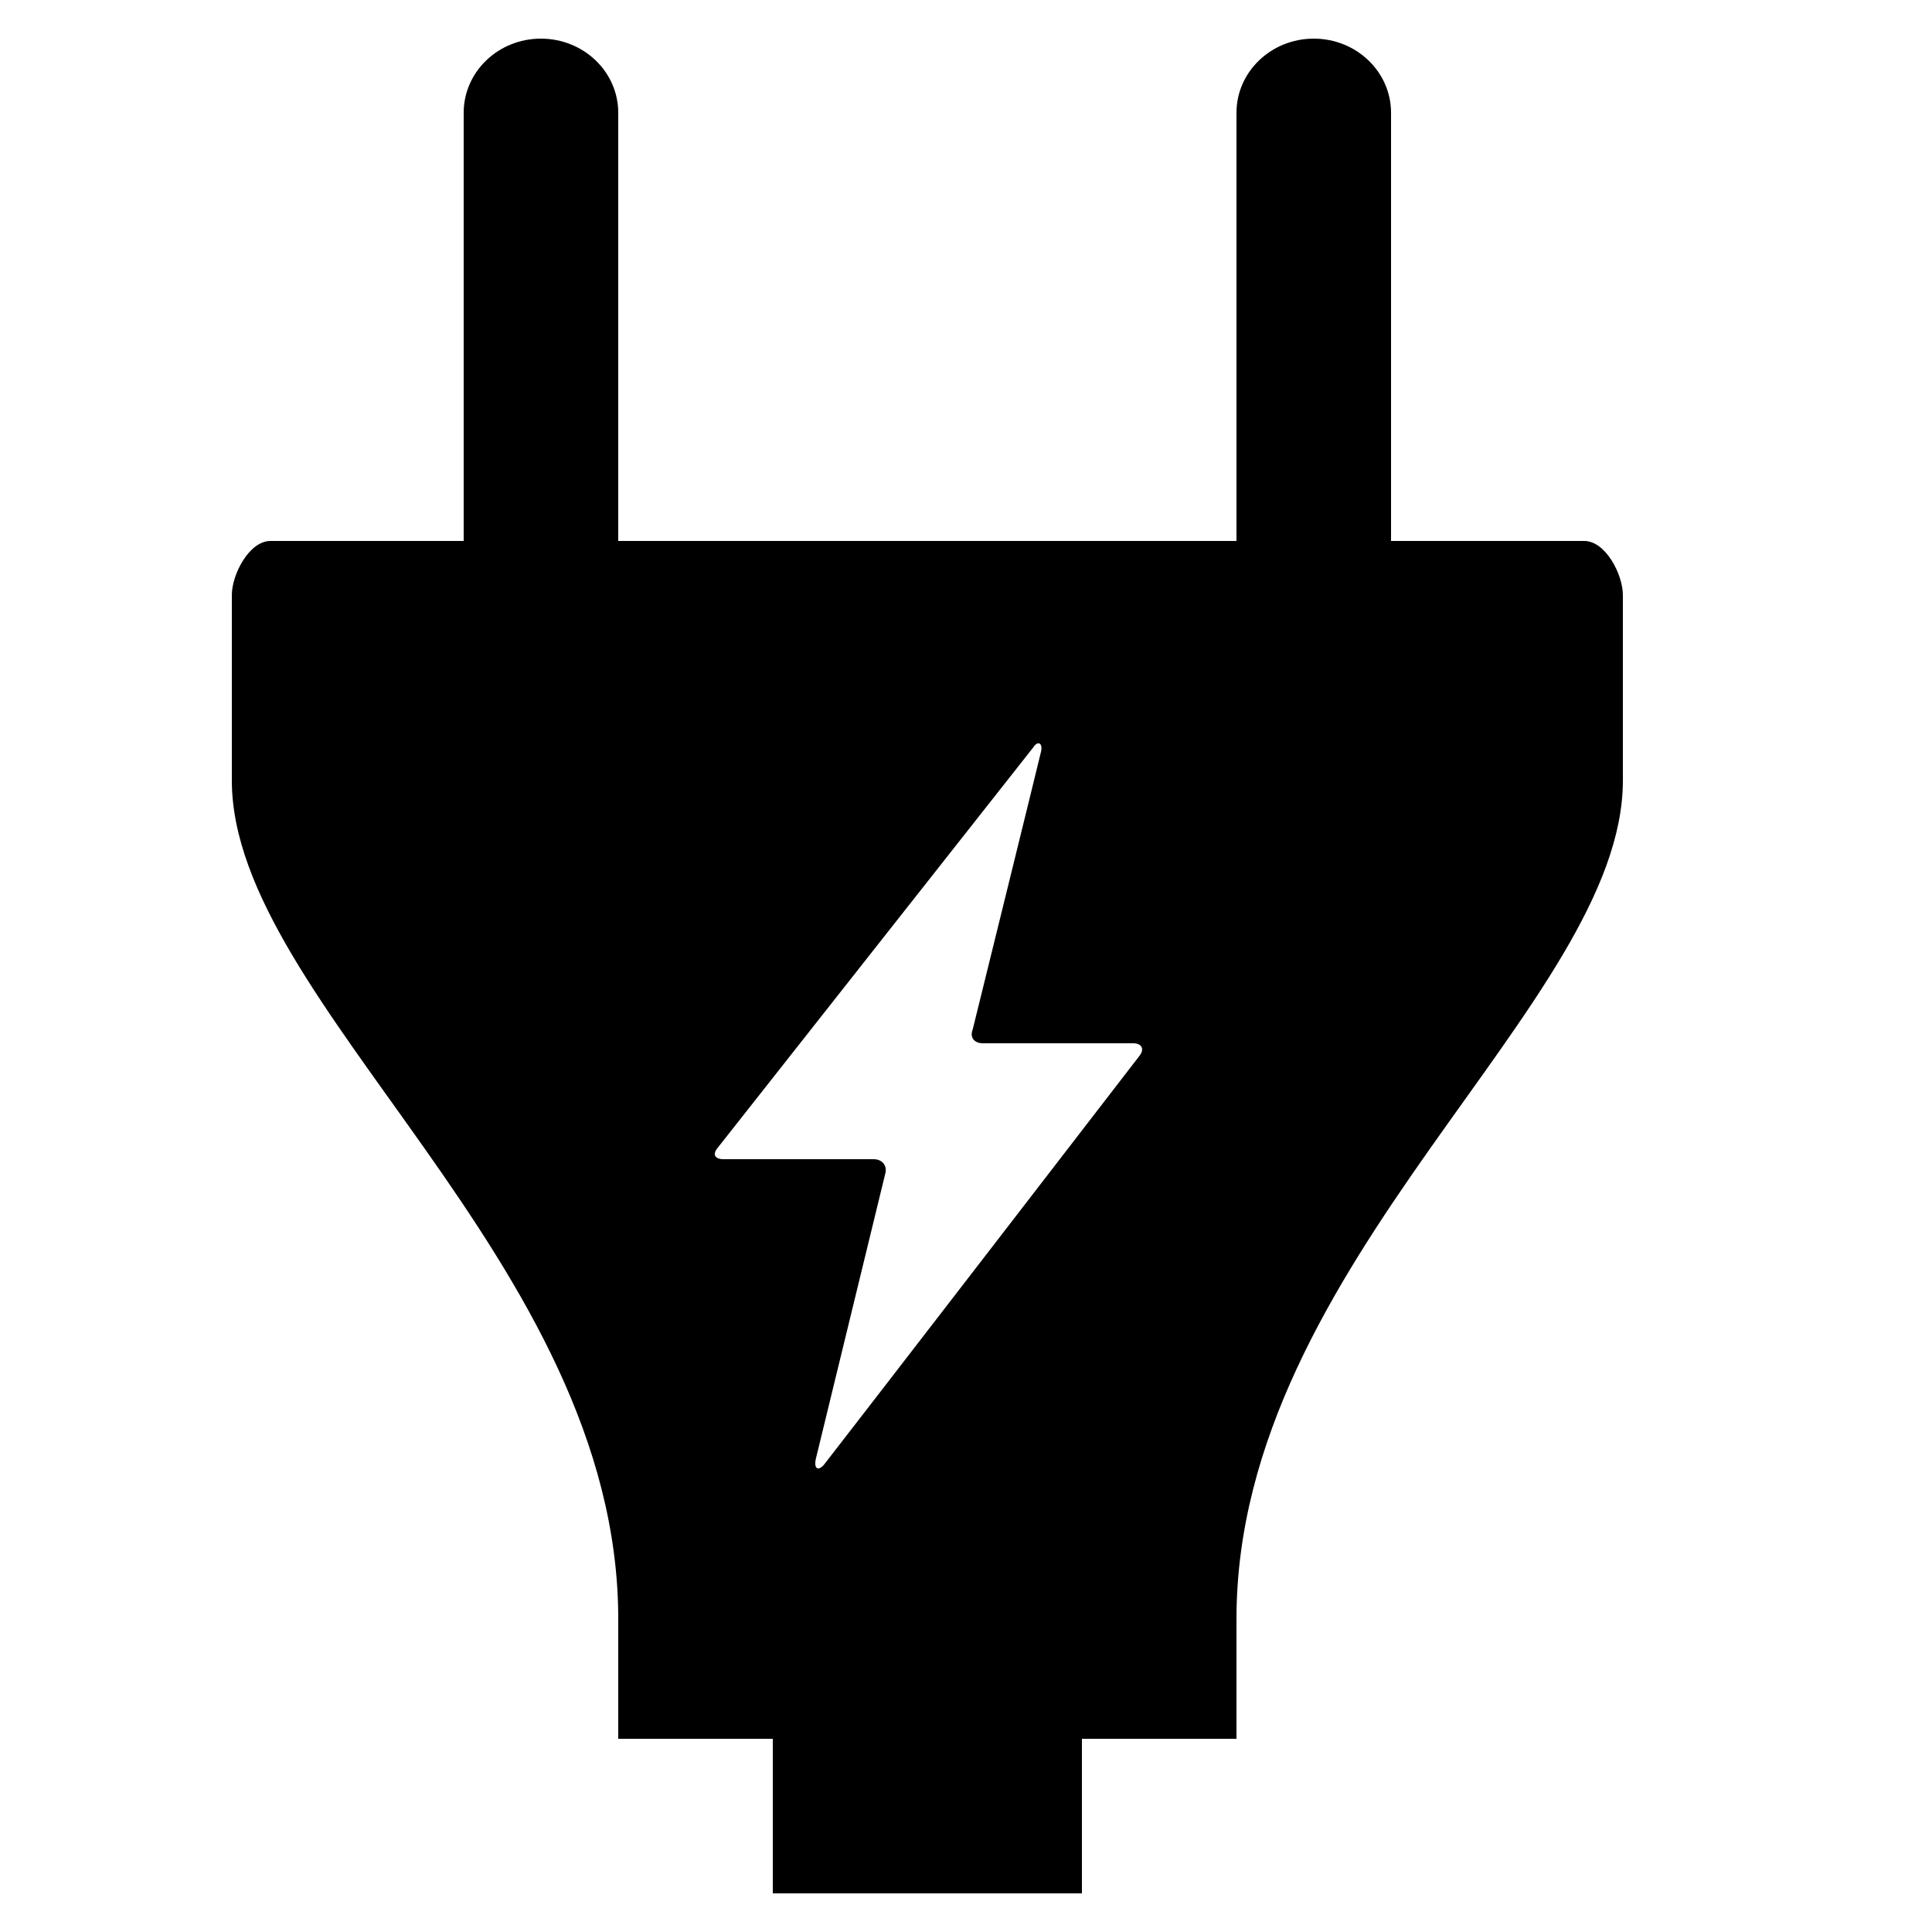
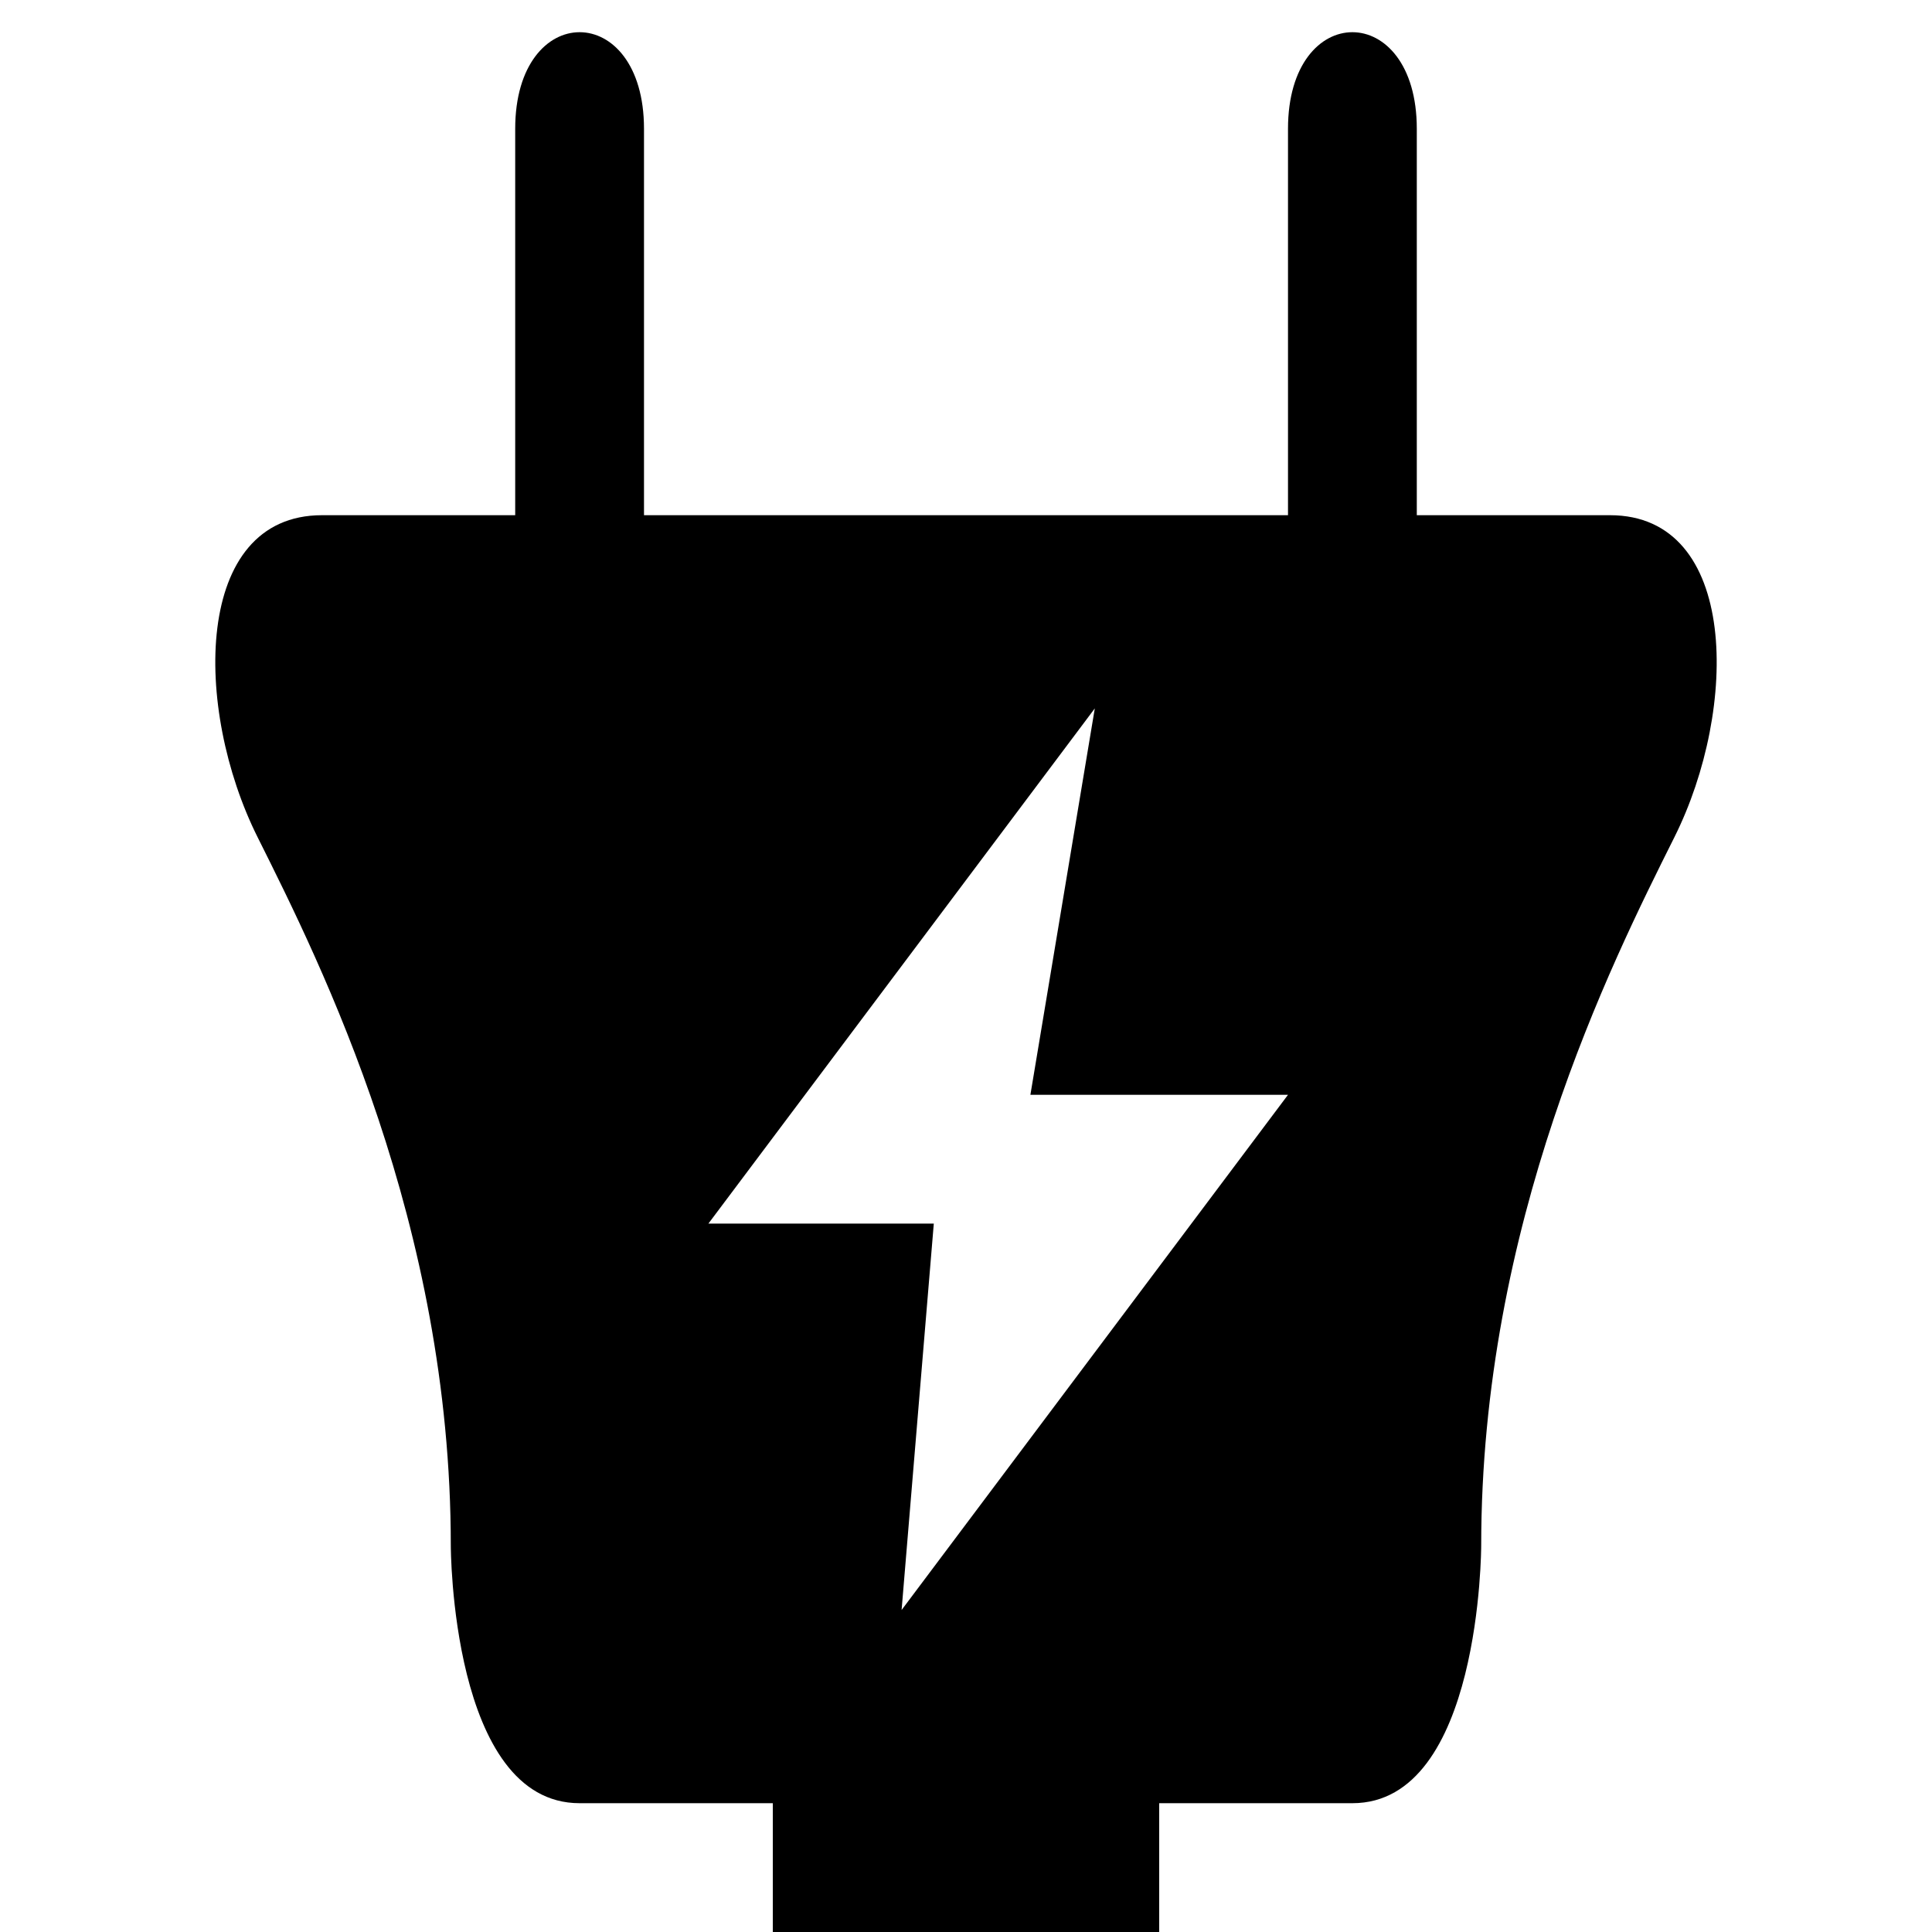
- <svg xmlns="http://www.w3.org/2000/svg" version="1.2" baseProfile="tiny" width="50" height="50" viewBox="0 0 50 50" overflow="inherit">
-   <path d="M41 14h-5v-11.081c0-1.06-.895-1.919-2-1.919s-2 .859-2 1.919v11.081h-16v-11.081c0-1.06-.895-1.919-2.001-1.919-1.105 0-1.999.859-1.999 1.919v11.081h-5c-.553 0-1 .869-1 1.399v4.801c0 5.759 10 12.446 10 21.696v3.104h4v4h8v-4h4v-3.104c0-9.25 10-15.938 10-21.696v-4.801c0-.53-.447-1.399-1-1.399m-18.093 16.388c.065-.21-.067-.388-.296-.388h-3.885c-.23 0-.295-.13-.149-.299 0 0 8.005-10.159 8.161-10.355.118-.186.248-.121.207.093-.062.271-1.771 7.202-1.771 7.202-.083.204.037.359.264.359h3.887c.229 0 .302.154.162.328 0 0-8.017 10.402-8.161 10.576-.145.174-.279.121-.206-.175.073-.297 1.787-7.341 1.787-7.341" />
+ <svg xmlns="http://www.w3.org/2000/svg" version="1.1" x="0" y="0" width="15" height="15" viewBox="0 0 15 15">
+   <path d="M11,4 C11,4 11,1 11,1 C11,0 10,0 10,1 C10,1 10,4 10,4 L5,4 C5,4 5,1 5,1 C5,0 4,0 4,1 C4,1 4,4 4,4 C4,4 2.5,4 2.5,4 C1.5,4 1.5,5.5 2,6.5 C2.5,7.5 3.5,9.5 3.5,12 C3.5,12 3.5,14 4.5,14 C4.5,14 6,14 6,14 L6,15 L9,15 L9,14 C9,14 10.5,14 10.5,14 C11.5,14 11.5,12 11.5,12 C11.5,9.5 12.5,7.5 13,6.5 C13.5,5.5 13.5,4 12.5,4 M7.25,9.5 C7.25,9.5 5.5,9.5 5.5,9.5 C5.5,9.5 8.5,5.5 8.5,5.5 C8.5,5.5 8,8.5 8,8.5 C8,8.5 10,8.5 10,8.5 C10,8.5 7,12.5 7,12.5" />
</svg>
